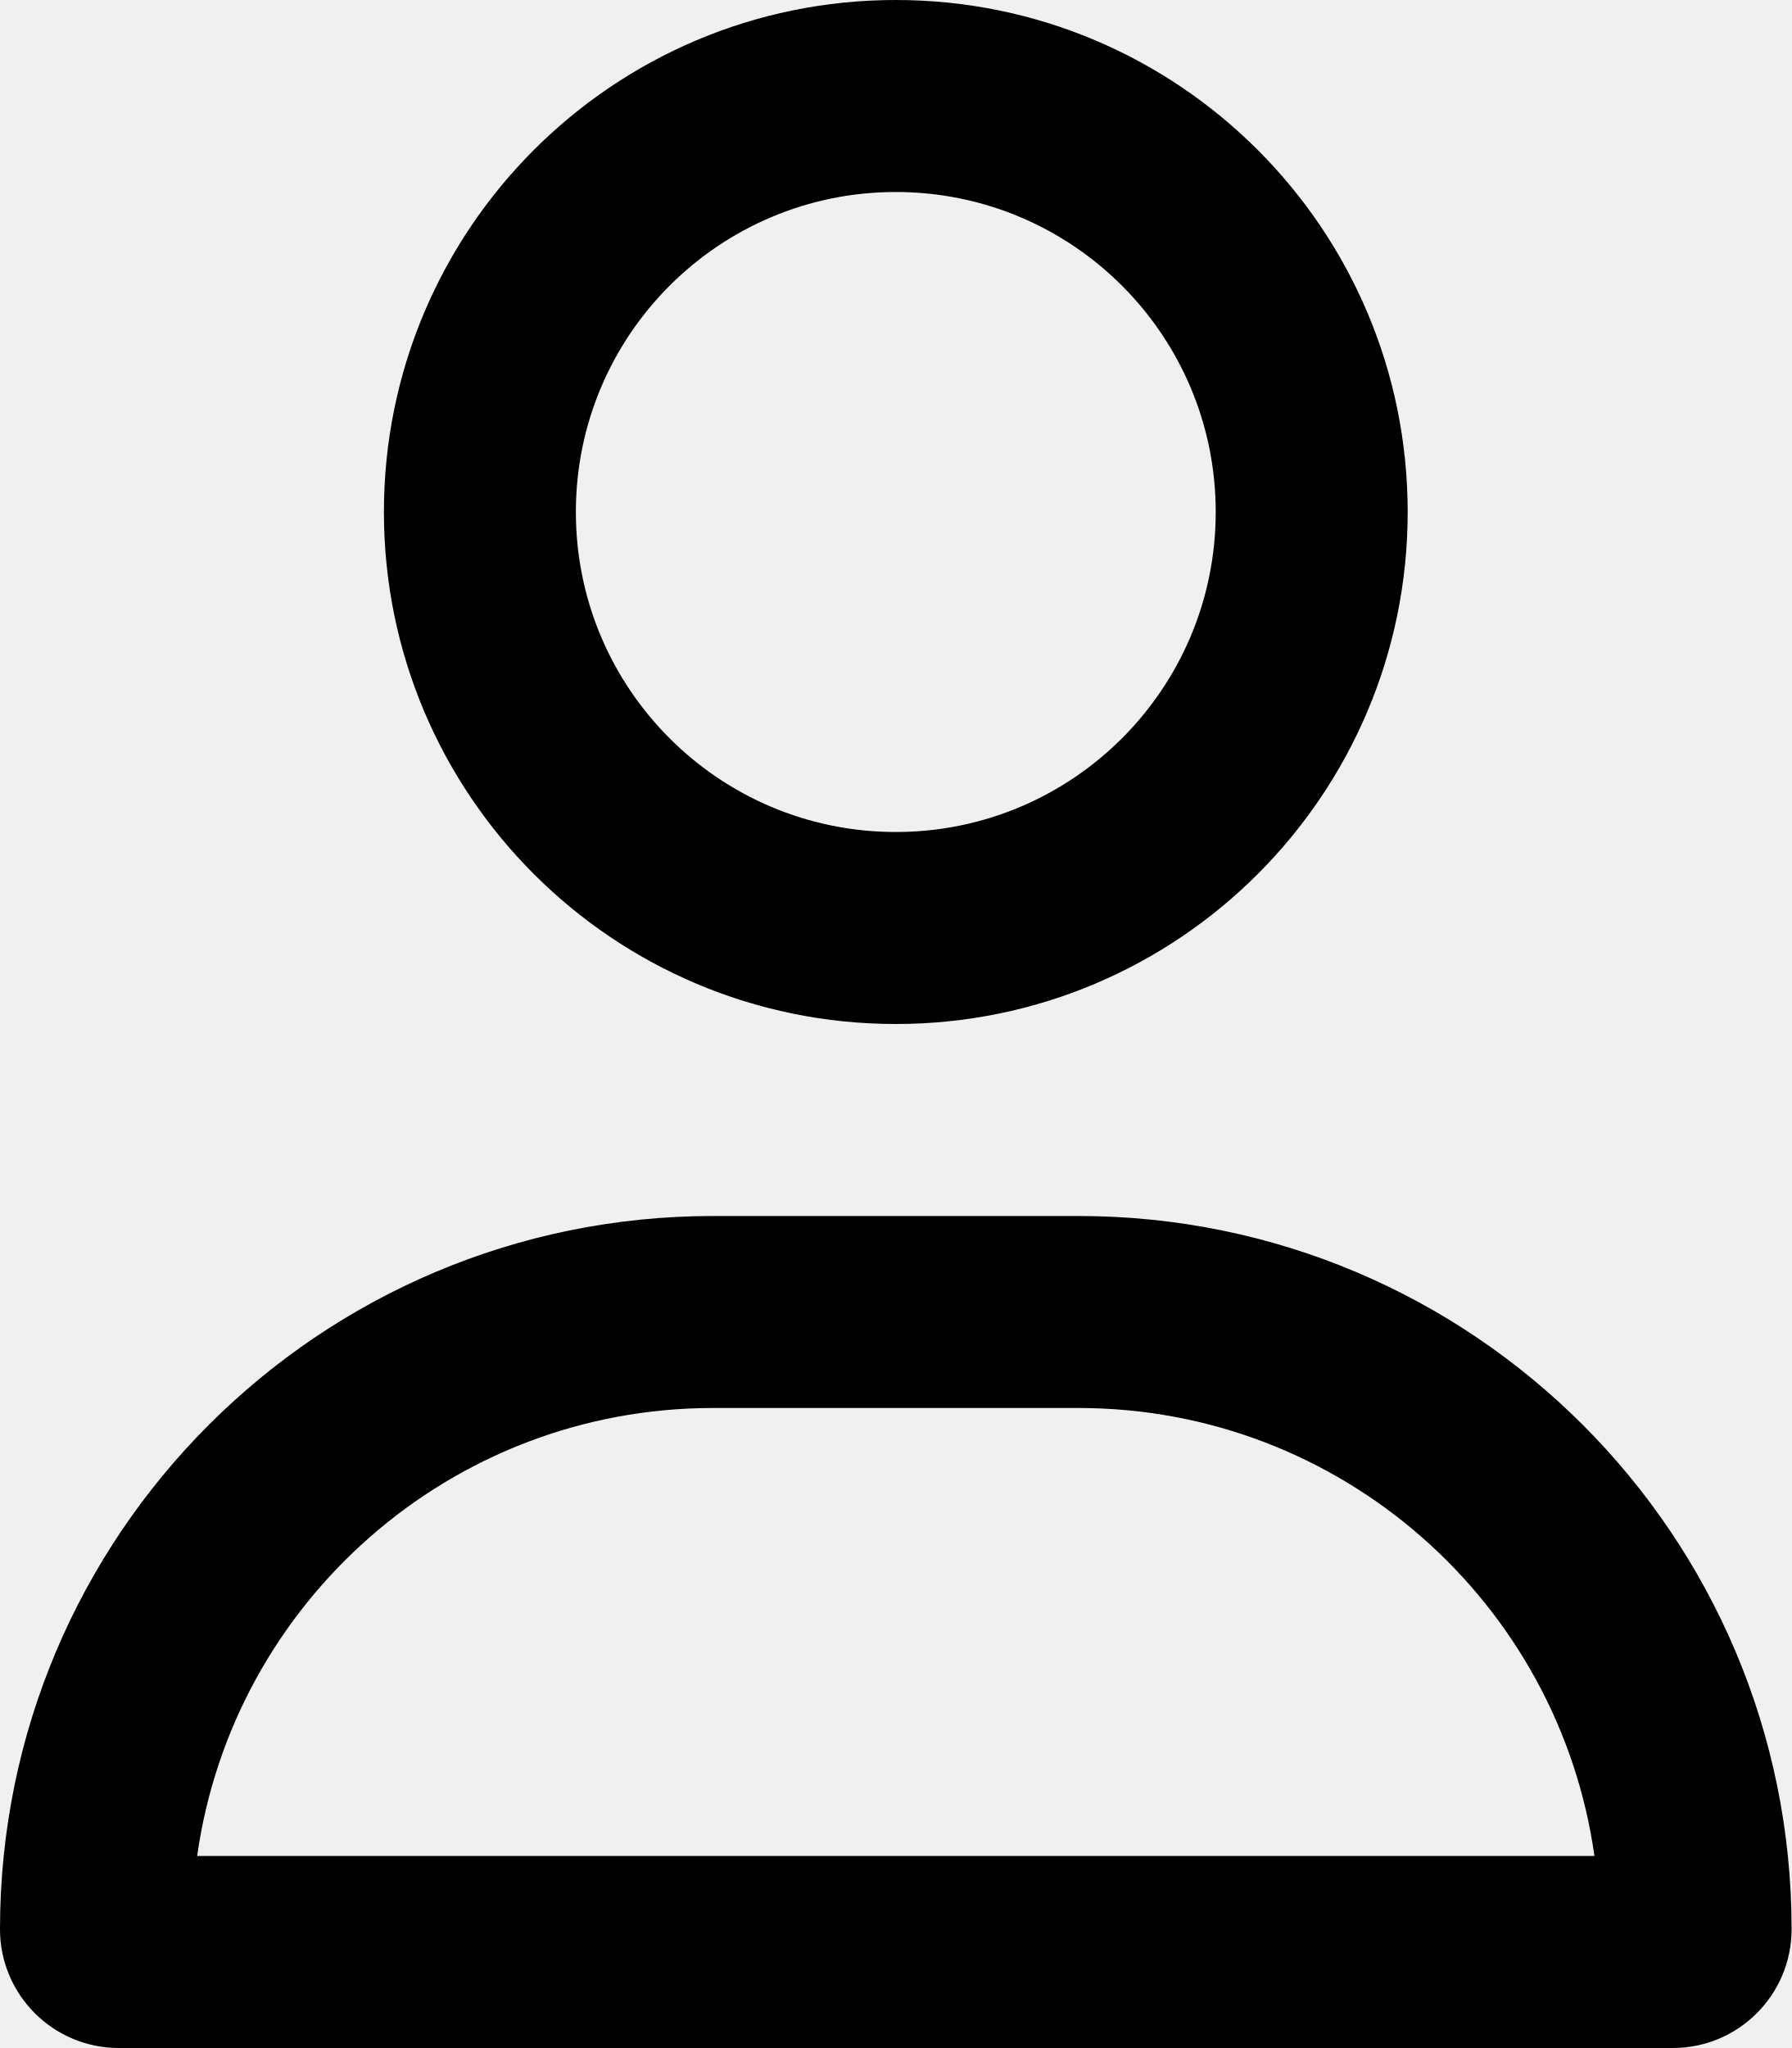
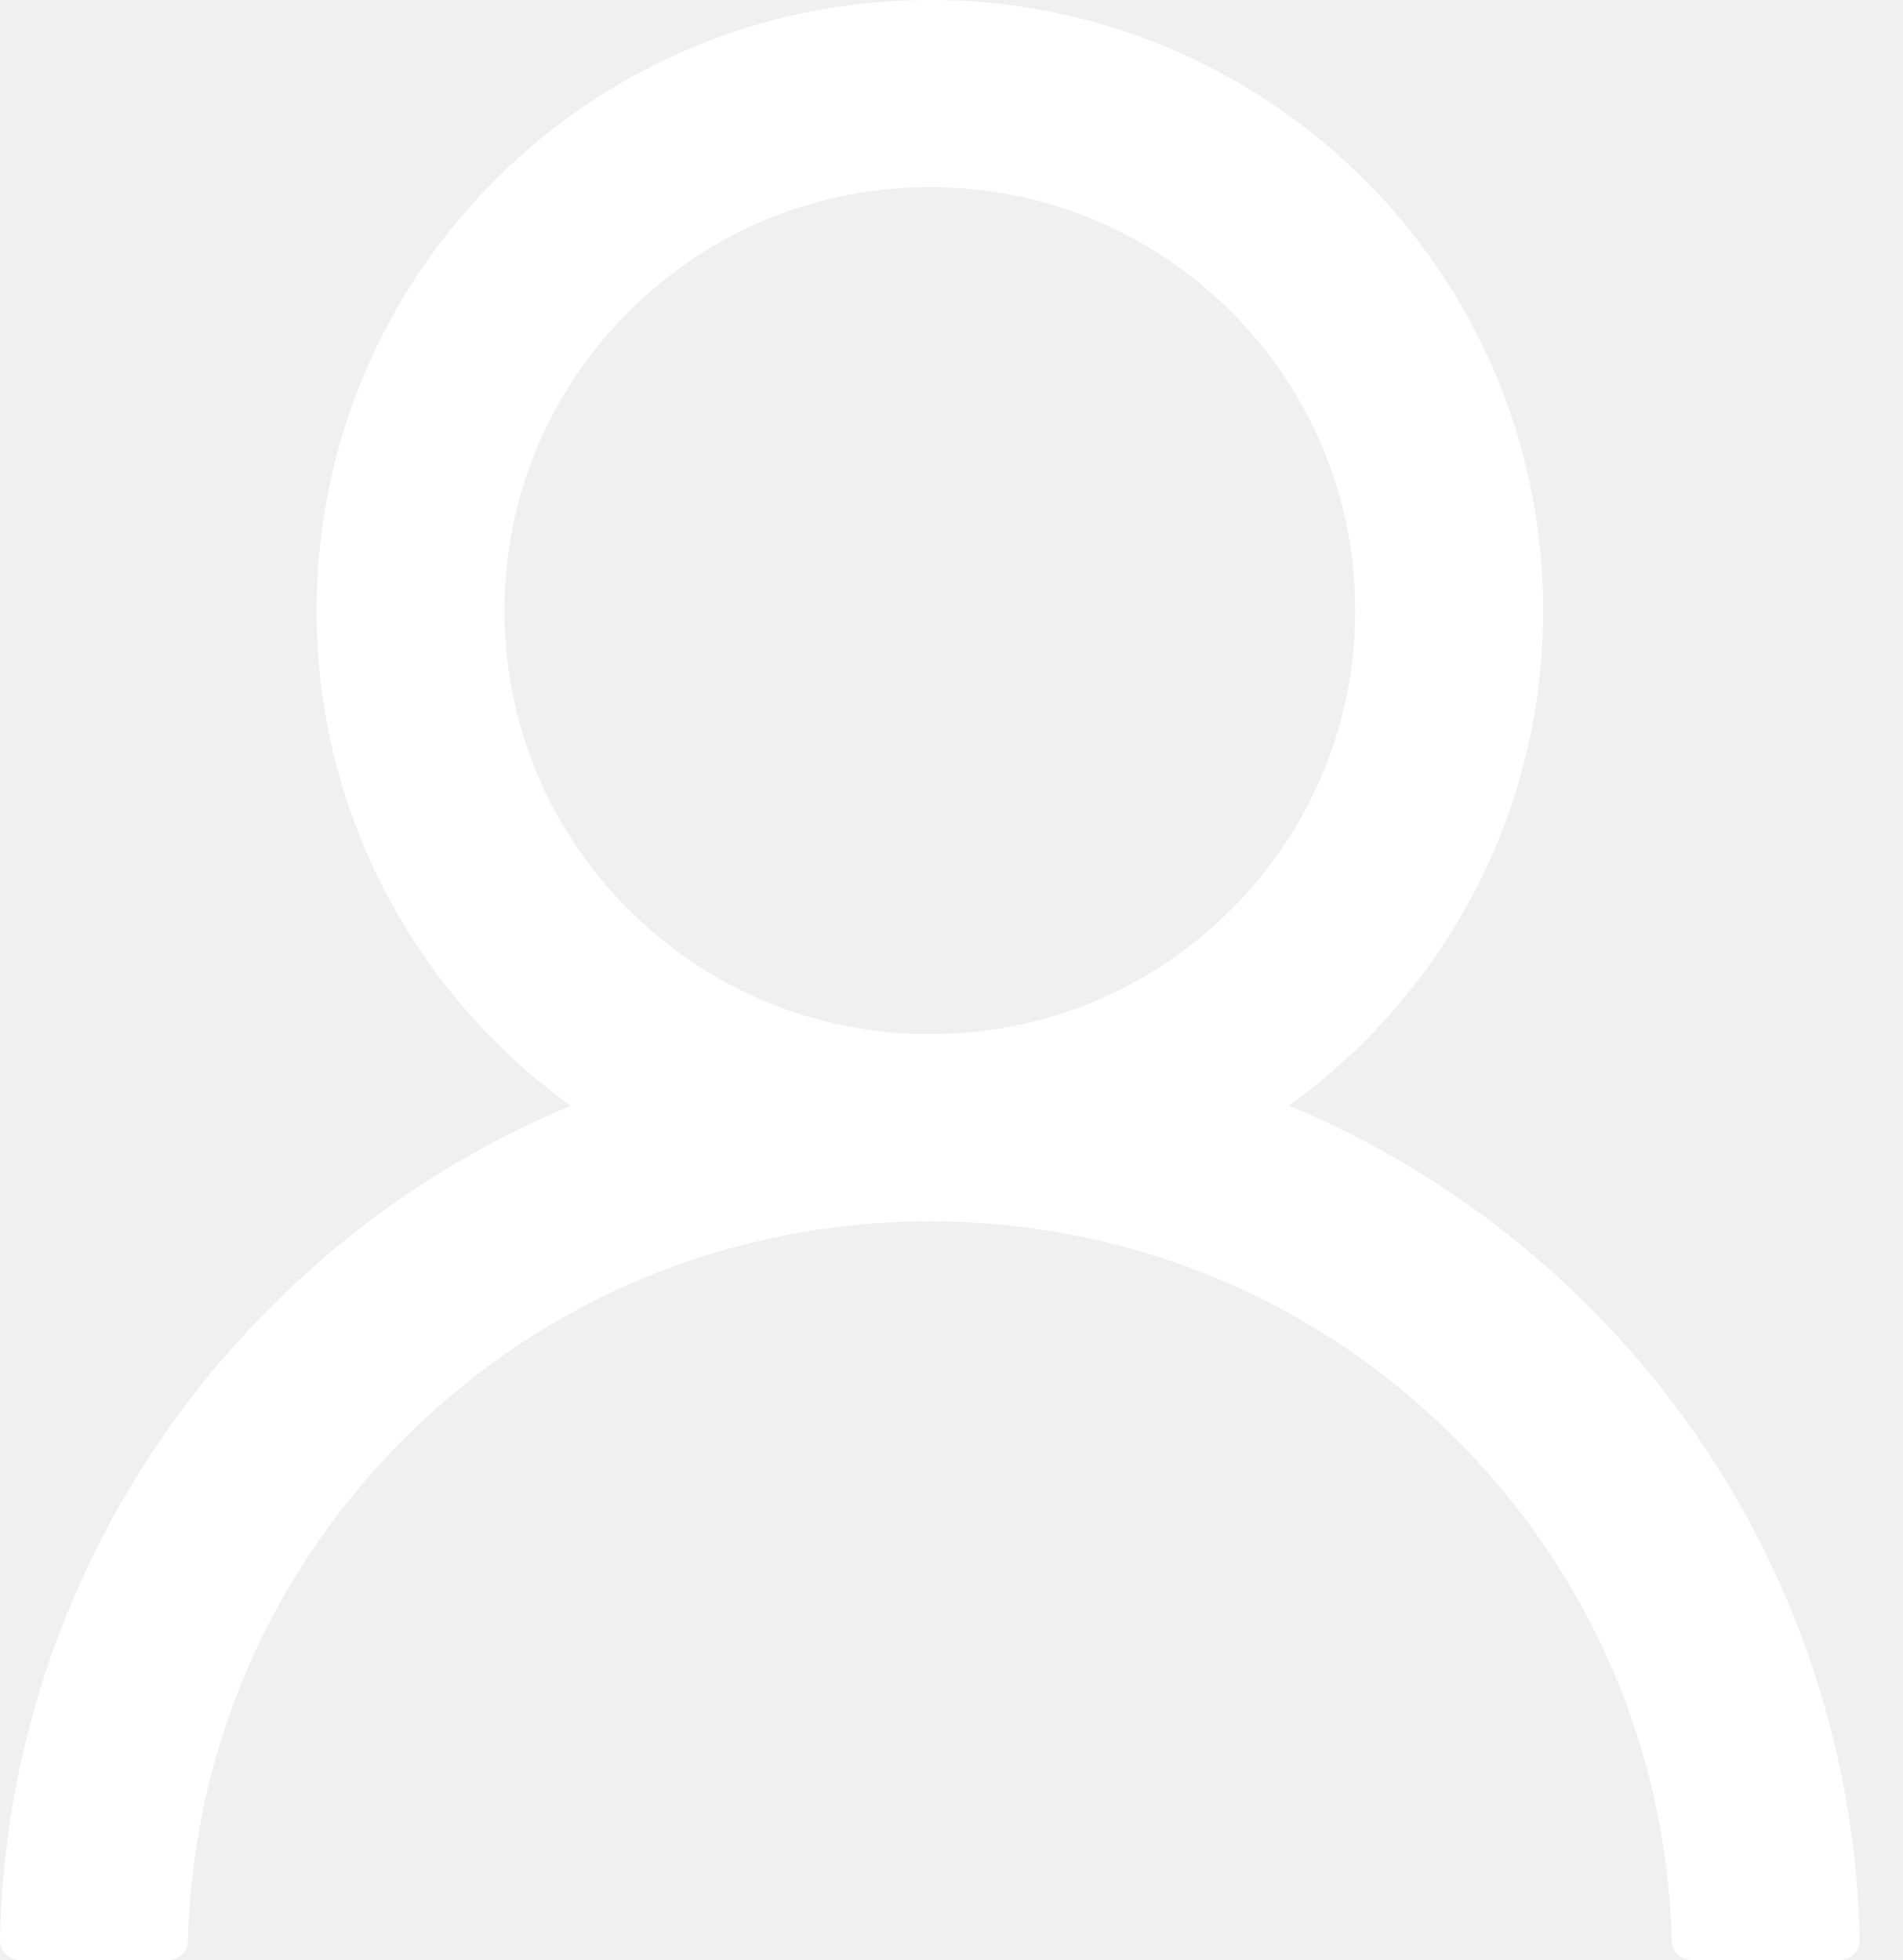
- <svg xmlns="http://www.w3.org/2000/svg" height="1.5em" viewBox="0 0 448 512">
-   <path d="M304 128a80 80 0 1 0 -160 0 80 80 0 1 0 160 0zM96 128a128 128 0 1 1 256 0A128 128 0 1 1 96 128zM49.3 464H398.7c-8.9-63.3-63.3-112-129-112H178.3c-65.7 0-120.1 48.7-129 112zM0 482.3C0 383.8 79.8 304 178.3 304h91.4C368.2 304 448 383.8 448 482.3c0 16.4-13.3 29.7-29.7 29.7H29.7C13.3 512 0 498.7 0 482.3z" />
+ <svg xmlns="http://www.w3.org/2000/svg" width="33" height="34" viewBox="0 0 33 34" fill="none">
+   <path d="M30.991 27.747C30.182 25.838 29.008 24.105 27.534 22.642C26.064 21.176 24.324 20.007 22.408 19.2C22.391 19.191 22.374 19.187 22.356 19.178C25.029 17.256 26.766 14.125 26.766 10.593C26.766 4.741 22.005 0 16.128 0C10.252 0 5.491 4.741 5.491 10.593C5.491 14.125 7.228 17.256 9.9 19.183C9.883 19.191 9.866 19.195 9.849 19.204C7.927 20.011 6.203 21.169 4.723 22.647C3.25 24.11 2.076 25.843 1.265 27.751C0.469 29.619 0.039 31.621 0 33.65C-0.001 33.695 0.007 33.741 0.024 33.783C0.04 33.826 0.066 33.864 0.098 33.897C0.13 33.93 0.168 33.956 0.21 33.973C0.252 33.991 0.297 34 0.343 34H2.917C3.106 34 3.256 33.85 3.26 33.667C3.346 30.369 4.676 27.281 7.026 24.941C9.458 22.519 12.688 21.186 16.128 21.186C19.568 21.186 22.798 22.519 25.23 24.941C27.581 27.281 28.911 30.369 28.996 33.667C29.001 33.855 29.151 34 29.34 34H31.913C31.959 34 32.004 33.991 32.047 33.973C32.089 33.956 32.127 33.93 32.159 33.897C32.191 33.864 32.216 33.826 32.233 33.783C32.249 33.741 32.257 33.695 32.256 33.65C32.213 31.608 31.789 29.622 30.991 27.747ZM16.128 17.94C14.159 17.94 12.306 17.175 10.912 15.787C9.518 14.399 8.75 12.553 8.75 10.593C8.75 8.632 9.518 6.787 10.912 5.399C12.306 4.011 14.159 3.246 16.128 3.246C18.097 3.246 19.95 4.011 21.344 5.399C22.738 6.787 23.506 8.632 23.506 10.593C23.506 12.553 22.738 14.399 21.344 15.787C19.95 17.175 18.097 17.94 16.128 17.94Z" fill="white" />
</svg>
